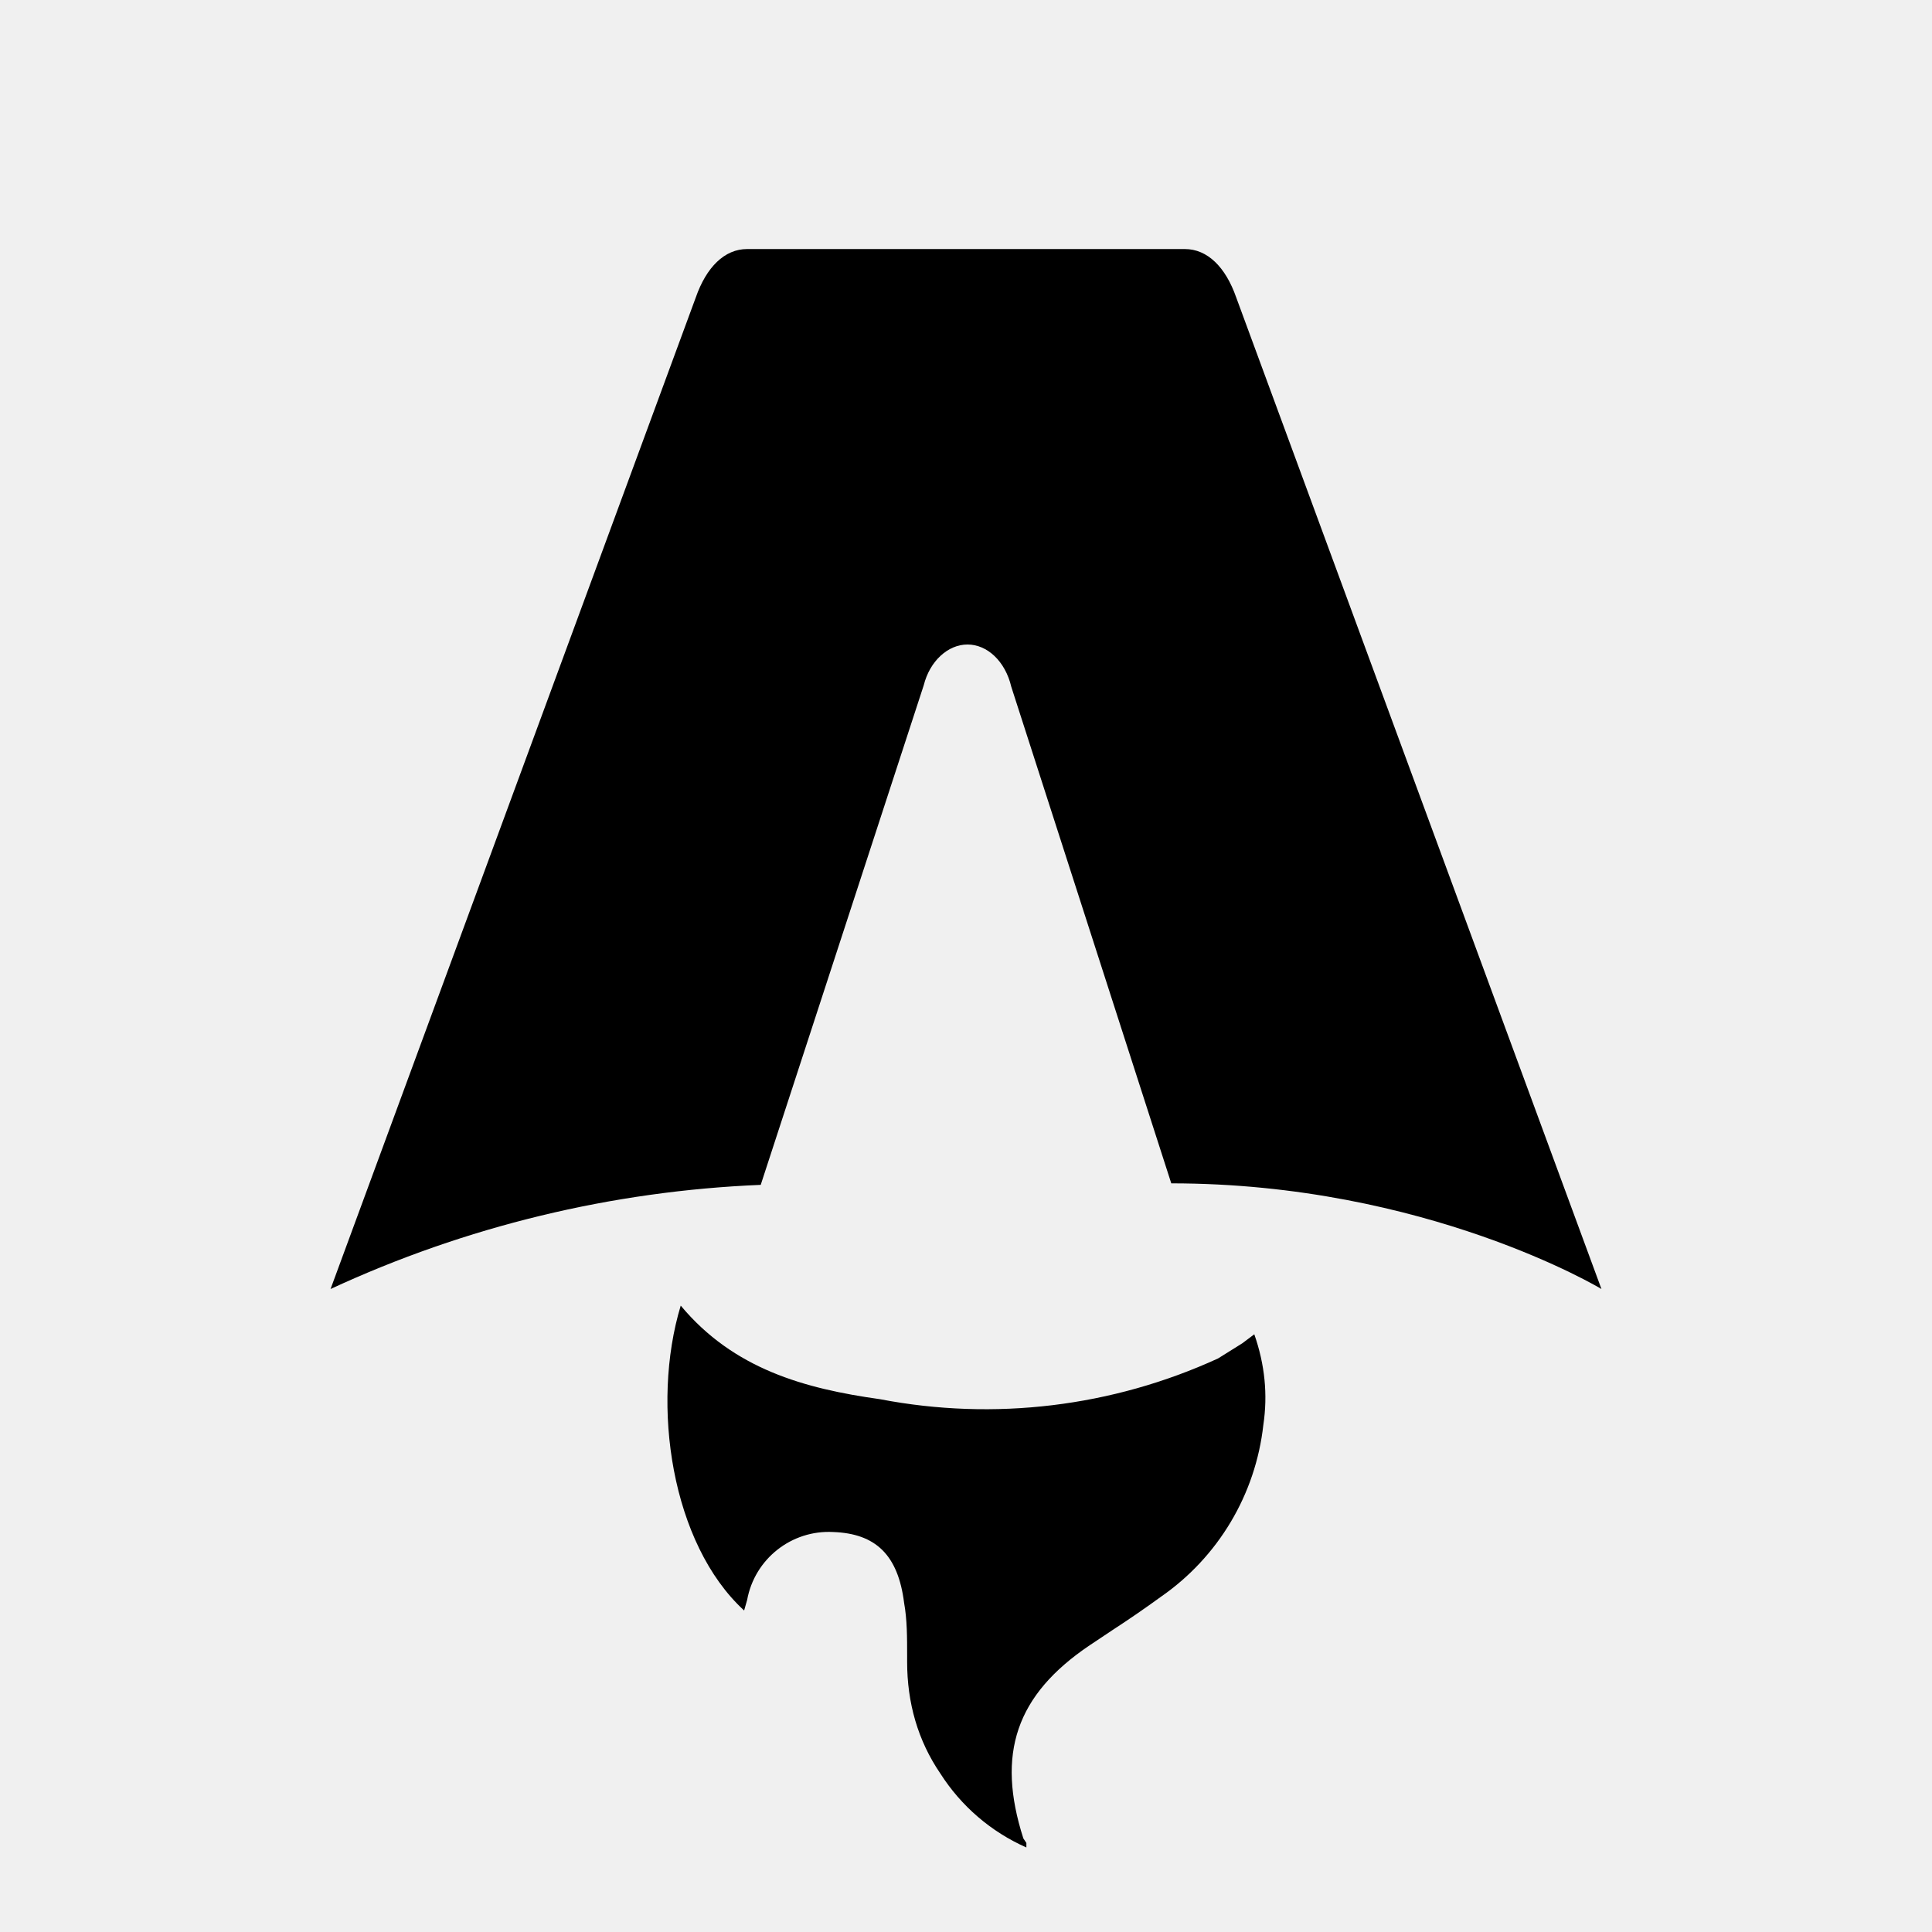
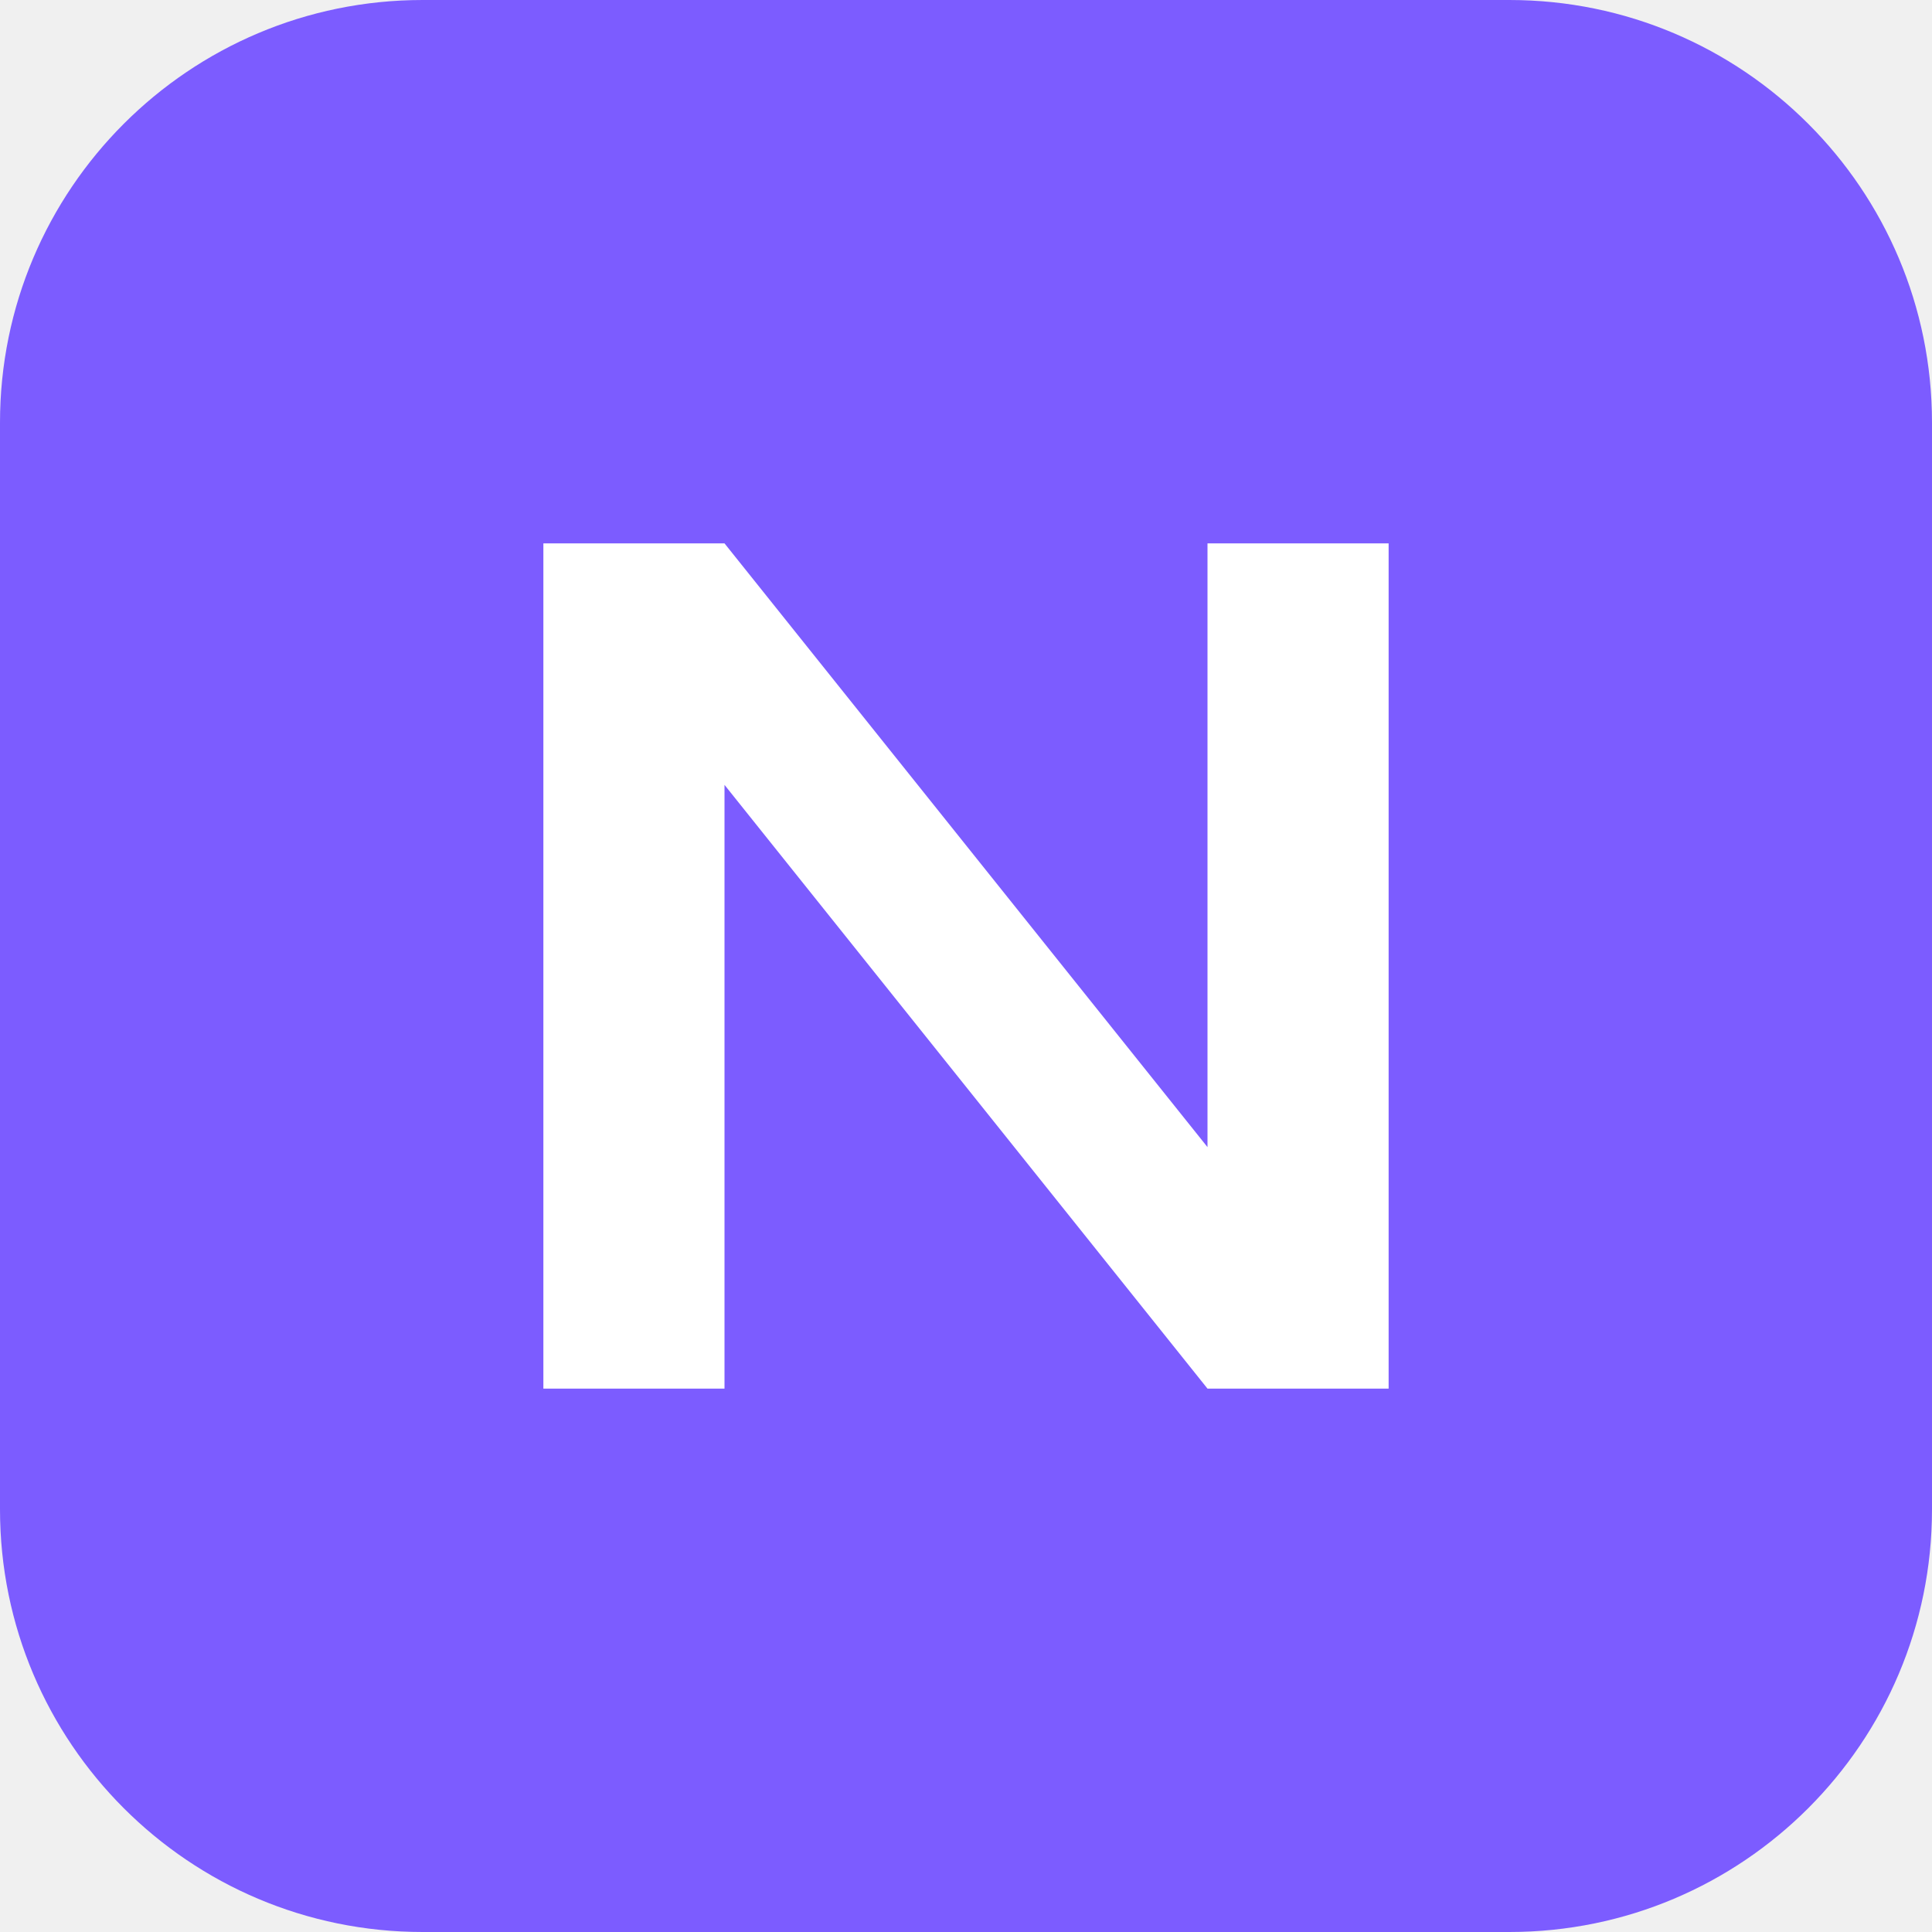
- <svg xmlns="http://www.w3.org/2000/svg" fill="none" viewBox="0 0 128 128">
-   <path d="M50.4 78.5a75.1 75.1 0 0 0-28.5 6.9l24.2-65.7c.7-2 1.9-3.2 3.4-3.2h29c1.5 0 2.7 1.2 3.4 3.2l24.2 65.7s-11.6-7-28.5-7L67 45.5c-.4-1.7-1.6-2.8-2.9-2.8-1.3 0-2.5 1.1-2.9 2.7L50.4 78.5Zm-1.1 28.2Zm-4.2-20.2c-2 6.6-.6 15.8 4.2 20.2a17.5 17.5 0 0 1 .2-.7 5.5 5.5 0 0 1 5.7-4.5c2.8.1 4.3 1.5 4.7 4.7.2 1.1.2 2.3.2 3.5v.4c0 2.7.7 5.2 2.2 7.4a13 13 0 0 0 5.7 4.9v-.3l-.2-.3c-1.8-5.6-.5-9.5 4.4-12.8l1.5-1a73 73 0 0 0 3.2-2.2 16 16 0 0 0 6.8-11.4c.3-2 .1-4-.6-6l-.8.6-1.6 1a37 37 0 0 1-22.4 2.7c-5-.7-9.7-2-13.2-6.2Z" />
-   <style>
-         path { fill: #000; }
-         @media (prefers-color-scheme: dark) {
-             path { fill: #FFF; }
-         }
-     </style>
+ <svg xmlns="http://www.w3.org/2000/svg" viewBox="0 0 64 64">
+   <rect width="64" height="64" rx="14" fill="#7c5cff" />
+   <path d="M18 46 V18 h6 l16 20 V18 h6 v28 h-6 L24 26 v20 z" fill="#ffffff" />
</svg>
